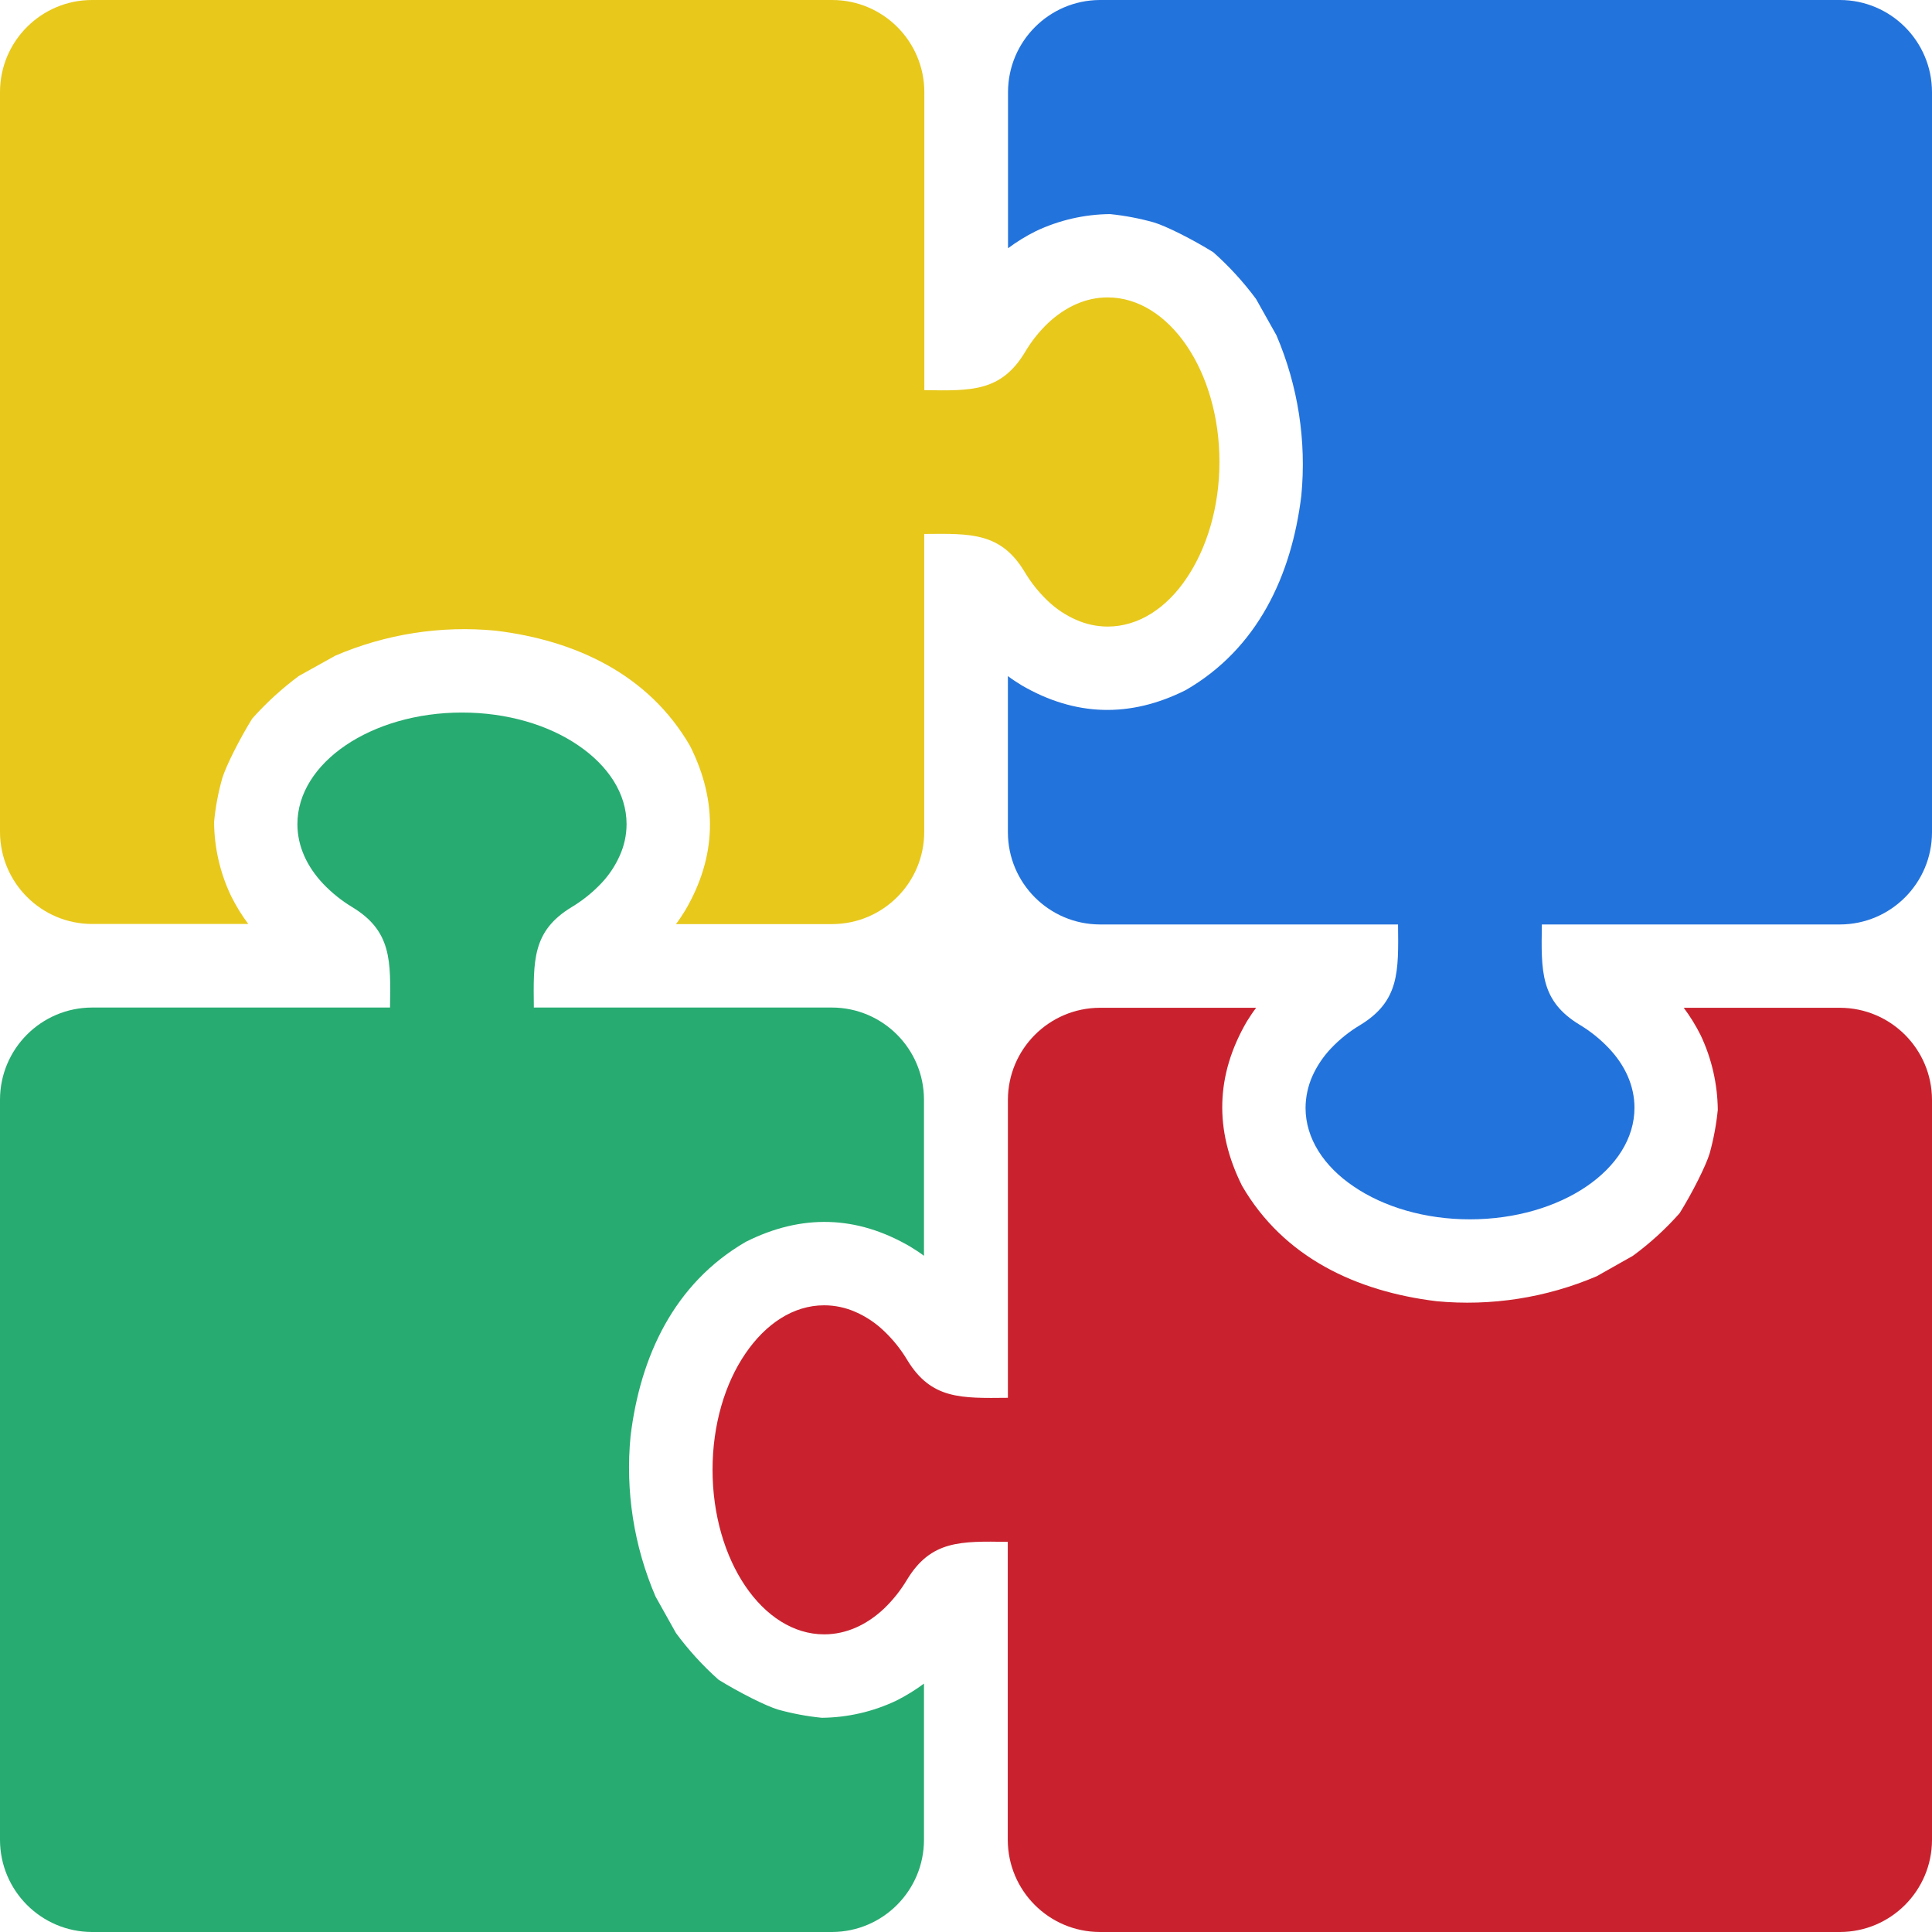
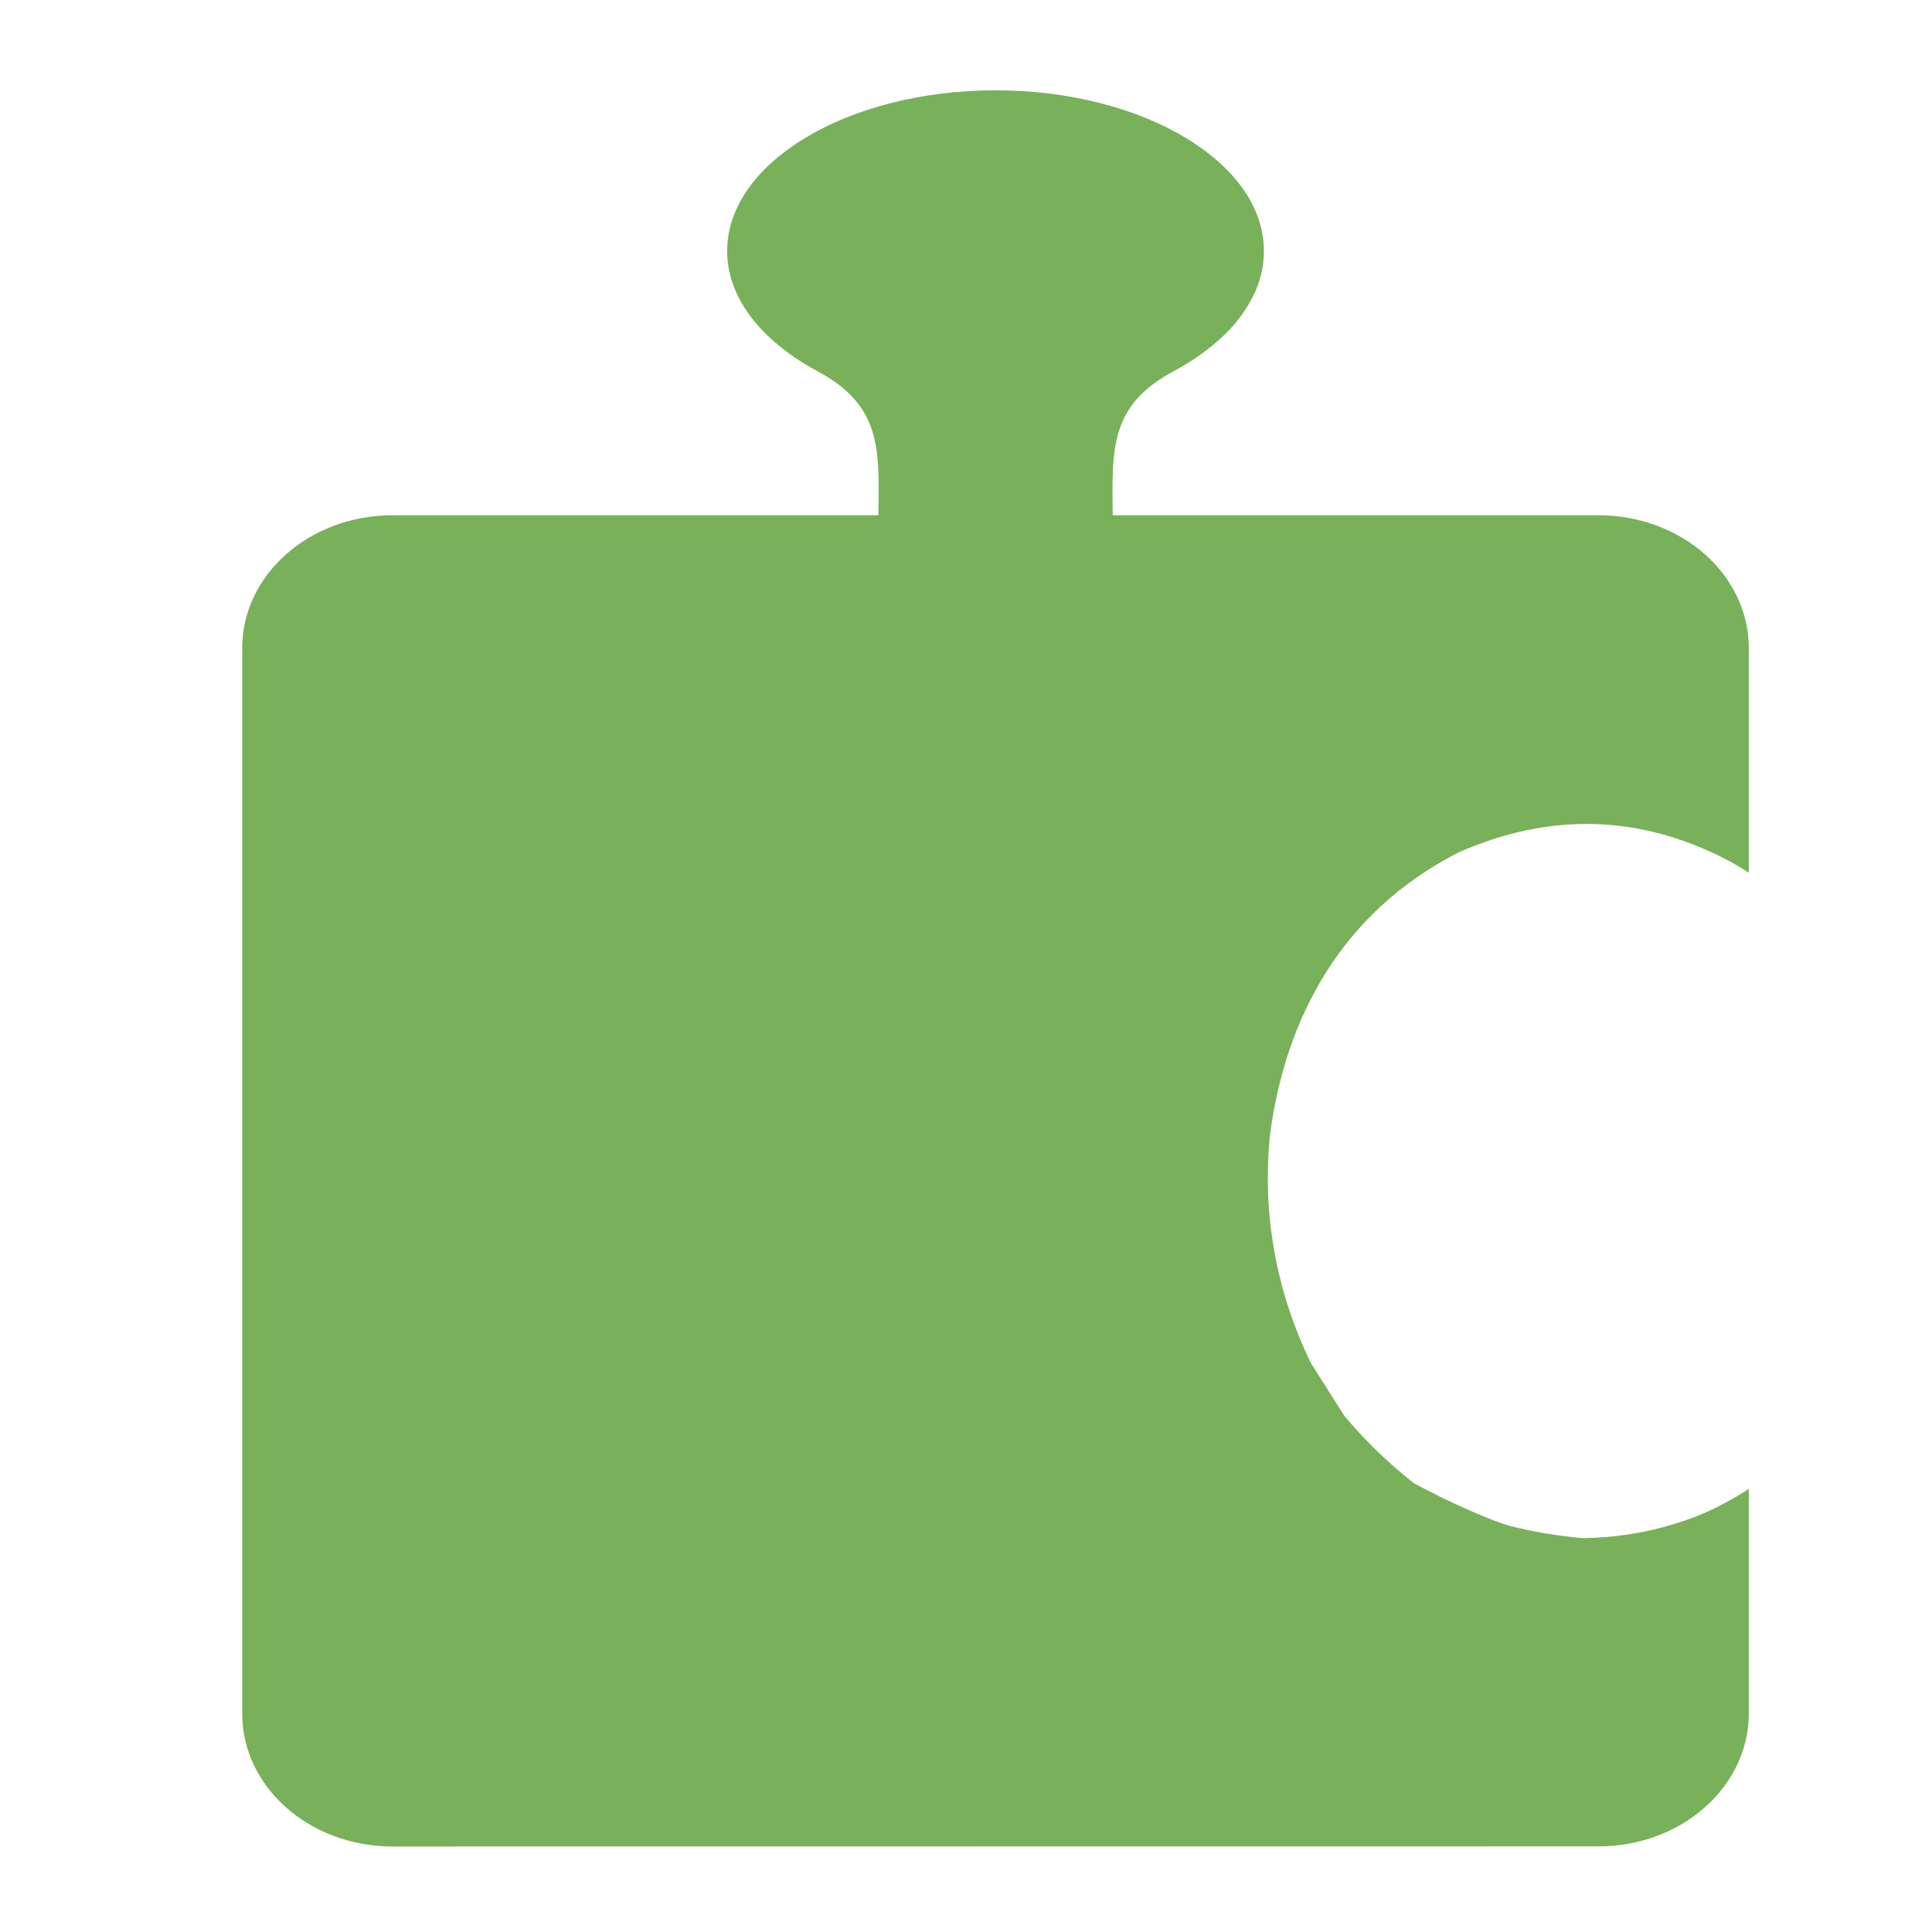
<svg xmlns="http://www.w3.org/2000/svg" id="Layer_1" data-name="Layer 1" viewBox="0 0 16 16" version="1.1" width="16" height="16">
  <defs id="defs4" />
-   <path d="M 0,0.762 A 0.763,0.763 0 0 1 0.762,0 H 6.893 a 0.764,0.764 0 0 1 0.762,0.762 v 2.469 c 0.388,0.006 0.634,0.014 0.832,-0.312 A 1.115,1.115 0 0 1 8.679,2.676 C 8.822,2.542 8.991,2.463 9.173,2.463 c 0.51,0 0.926,0.612 0.926,1.362 0,0.375 -0.105,0.716 -0.272,0.963 C 9.661,5.036 9.429,5.189 9.173,5.189 a 0.647,0.647 0 0 1 -0.261,-0.056 0.807,0.807 0 0 1 -0.234,-0.156 1.119,1.119 0 0 1 -0.193,-0.242 C 8.288,4.41 8.043,4.418 7.654,4.422 V 6.89 A 0.764,0.764 0 0 1 6.893,7.653 H 5.598 C 5.626,7.617 5.651,7.577 5.675,7.539 5.934,7.097 5.947,6.64 5.715,6.178 5.372,5.585 4.767,5.303 4.105,5.223 A 2.704,2.704 0 0 0 2.777,5.43 L 2.475,5.598 A 2.553,2.553 0 0 0 2.088,5.952 v 0 C 1.983,6.122 1.872,6.343 1.841,6.444 A 2.003,2.003 0 0 0 1.773,6.807 v 0 A 1.442,1.442 0 0 0 1.915,7.423 1.518,1.518 0 0 0 2.056,7.652 H 0.762 A 0.764,0.764 0 0 1 0,6.892 Z" fill="#fc6" fill-rule="evenodd" id="path1" style="fill:#e8c81b;fill-opacity:1;stroke-width:0.031" />
-   <path d="M 15.238,0 A 0.764,0.764 0 0 1 16,0.762 v 6.131 A 0.764,0.764 0 0 1 15.238,7.656 h -2.469 c -0.006,0.388 -0.013,0.633 0.312,0.83 a 1.153,1.153 0 0 1 0.242,0.194 c 0.135,0.142 0.213,0.312 0.213,0.494 0,0.51 -0.612,0.924 -1.363,0.924 -0.375,0 -0.716,-0.104 -0.962,-0.272 C 10.966,9.661 10.812,9.43 10.812,9.175 a 0.661,0.661 0 0 1 0.056,-0.262 0.823,0.823 0 0 1 0.156,-0.232 1.129,1.129 0 0 1 0.242,-0.193 C 11.591,8.289 11.582,8.045 11.578,7.656 H 9.109 A 0.764,0.764 0 0 1 8.347,6.894 V 5.599 c 0.036,0.028 0.075,0.052 0.113,0.076 0.443,0.258 0.898,0.272 1.36,0.04 C 10.415,5.371 10.696,4.767 10.777,4.105 A 2.715,2.715 0 0 0 10.571,2.777 L 10.402,2.476 A 2.542,2.542 0 0 0 10.048,2.089 v 0 C 9.878,1.983 9.657,1.872 9.556,1.842 a 2.152,2.152 0 0 0 -0.363,-0.069 v 0 A 1.465,1.465 0 0 0 8.577,1.915 1.497,1.497 0 0 0 8.348,2.056 V 0.762 A 0.764,0.764 0 0 1 9.107,0 Z" fill="#48cfad" fill-rule="evenodd" id="path2" style="fill:#2373dc;fill-opacity:1;stroke-width:0.031" />
-   <path d="M 16,15.238 A 0.764,0.764 0 0 1 15.238,16 H 9.107 A 0.764,0.764 0 0 1 8.346,15.238 v -2.469 C 7.956,12.763 7.711,12.756 7.513,13.08 a 1.149,1.149 0 0 1 -0.192,0.242 c -0.144,0.135 -0.313,0.213 -0.496,0.213 -0.509,0 -0.924,-0.613 -0.924,-1.363 0,-0.375 0.103,-0.715 0.272,-0.962 C 6.341,10.963 6.57,10.81 6.825,10.81 a 0.642,0.642 0 0 1 0.262,0.056 0.805,0.805 0 0 1 0.233,0.156 1.127,1.127 0 0 1 0.194,0.242 c 0.198,0.325 0.443,0.316 0.833,0.312 V 9.108 a 0.764,0.764 0 0 1 0.762,-0.762 h 1.294 c -0.028,0.036 -0.053,0.075 -0.077,0.113 -0.258,0.443 -0.271,0.899 -0.04,1.361 0.344,0.594 0.947,0.875 1.61,0.956 a 2.723,2.723 0 0 0 1.328,-0.207 L 13.523,10.4 a 2.442,2.442 0 0 0 0.387,-0.353 v 0 c 0.106,-0.17 0.217,-0.392 0.248,-0.493 a 2.146,2.146 0 0 0 0.068,-0.363 v 0 A 1.482,1.482 0 0 0 14.085,8.575 1.507,1.507 0 0 0 13.944,8.346 h 1.294 A 0.764,0.764 0 0 1 16,9.108 Z" fill="#ed7161" fill-rule="evenodd" id="path3" style="fill:#c9222e;fill-opacity:1;stroke-width:0.031" />
-   <path d="M 0.762,16 A 0.764,0.764 0 0 1 0,15.238 V 9.107 A 0.764,0.764 0 0 1 0.762,8.344 H 3.23 C 3.236,7.956 3.244,7.711 2.918,7.513 A 1.168,1.168 0 0 1 2.677,7.32 C 2.542,7.177 2.463,7.008 2.463,6.825 c 0,-0.509 0.612,-0.924 1.363,-0.924 0.375,0 0.716,0.103 0.963,0.272 0.247,0.168 0.4,0.398 0.4,0.652 A 0.635,0.635 0 0 1 5.132,7.087 0.813,0.812 0 0 1 4.976,7.319 1.173,1.173 0 0 1 4.733,7.513 C 4.407,7.711 4.417,7.956 4.421,8.344 h 2.469 a 0.764,0.764 0 0 1 0.762,0.762 v 1.294 c -0.037,-0.028 -0.075,-0.052 -0.114,-0.076 -0.443,-0.259 -0.899,-0.272 -1.361,-0.04 -0.594,0.344 -0.875,0.948 -0.955,1.61 a 2.702,2.702 0 0 0 0.207,1.328 l 0.169,0.302 a 2.517,2.517 0 0 0 0.353,0.387 v 0 c 0.17,0.105 0.392,0.217 0.492,0.247 a 2.153,2.153 0 0 0 0.363,0.068 v 0 a 1.472,1.472 0 0 0 0.617,-0.142 1.583,1.583 0 0 0 0.229,-0.141 V 15.237 A 0.764,0.764 0 0 1 6.893,16 Z" fill="#656d78" fill-rule="evenodd" id="path4" style="fill:#27ab71;fill-opacity:1;stroke-width:0.031" />
+   <path d="m 3.248,15.292 a 1.245,1.1 0 0 1 -1.242,-1.097 v -8.829 a 1.245,1.1 0 0 1 1.242,-1.099 h 4.026 c 0.01,-0.559 0.023,-0.912 -0.51,-1.196 a 1.905,1.683 0 0 1 -0.393,-0.278 c -0.22,-0.207 -0.349,-0.45 -0.349,-0.714 0,-0.733 0.998,-1.331 2.222,-1.331 0.611,0 1.167,0.149 1.571,0.391 0.404,0.243 0.652,0.572 0.652,0.94 a 1.035,0.914 0 0 1 -0.092,0.378 1.325,1.17 0 0 1 -0.255,0.335 1.913,1.69 0 0 1 -0.395,0.279 C 9.193,3.355 9.208,3.708 9.215,4.267 h 4.026 a 1.246,1.101 0 0 1 1.242,1.098 v 1.863 c -0.06,-0.04 -0.122,-0.076 -0.186,-0.11 -0.723,-0.373 -1.466,-0.391 -2.219,-0.058 -0.968,0.495 -1.427,1.365 -1.558,2.318 a 4.405,3.89 0 0 0 0.337,1.912 l 0.276,0.435 a 4.104,3.624 0 0 0 0.576,0.558 v 0 c 0.278,0.151 0.639,0.312 0.802,0.356 a 3.511,3.1 0 0 0 0.592,0.099 v 0 a 2.401,2.12 0 0 0 1.006,-0.205 2.582,2.28 0 0 0 0.374,-0.203 v 1.863 a 1.246,1.101 0 0 1 -1.237,1.098 z" fill="#656d78" fill-rule="evenodd" id="path4" style="fill:#78b159;fill-opacity:1;stroke-width:0.048" />
</svg>
